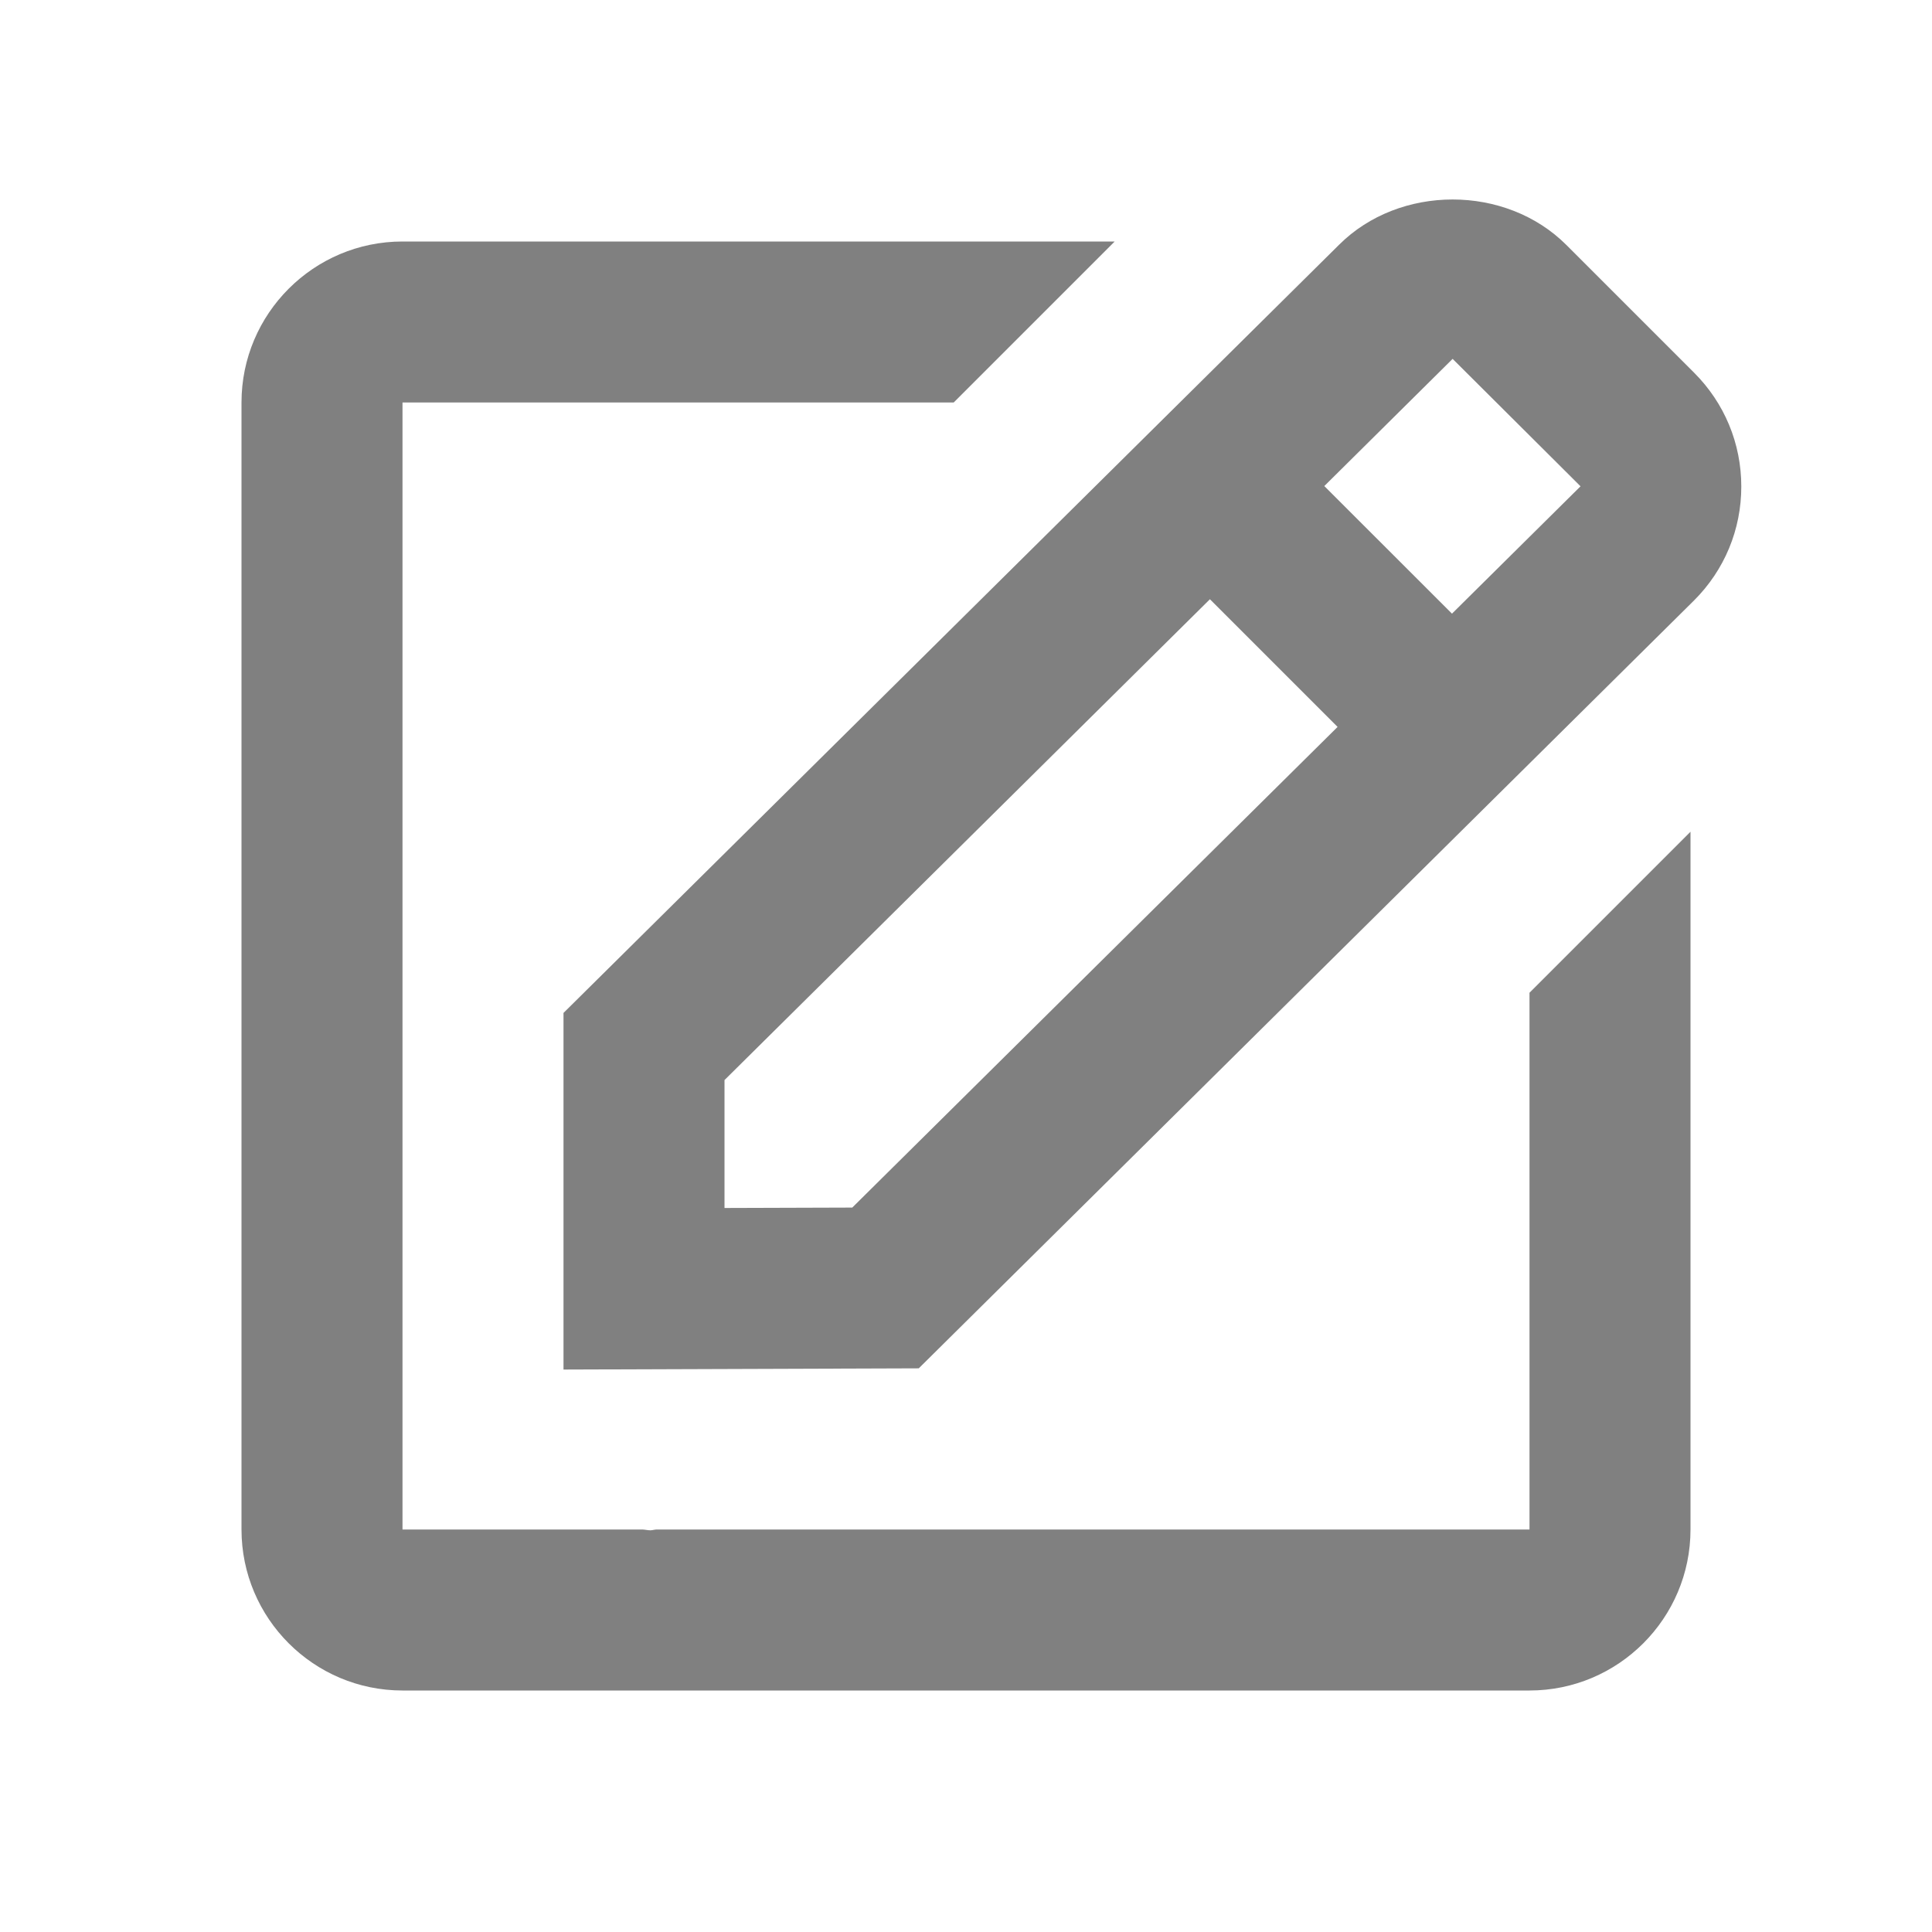
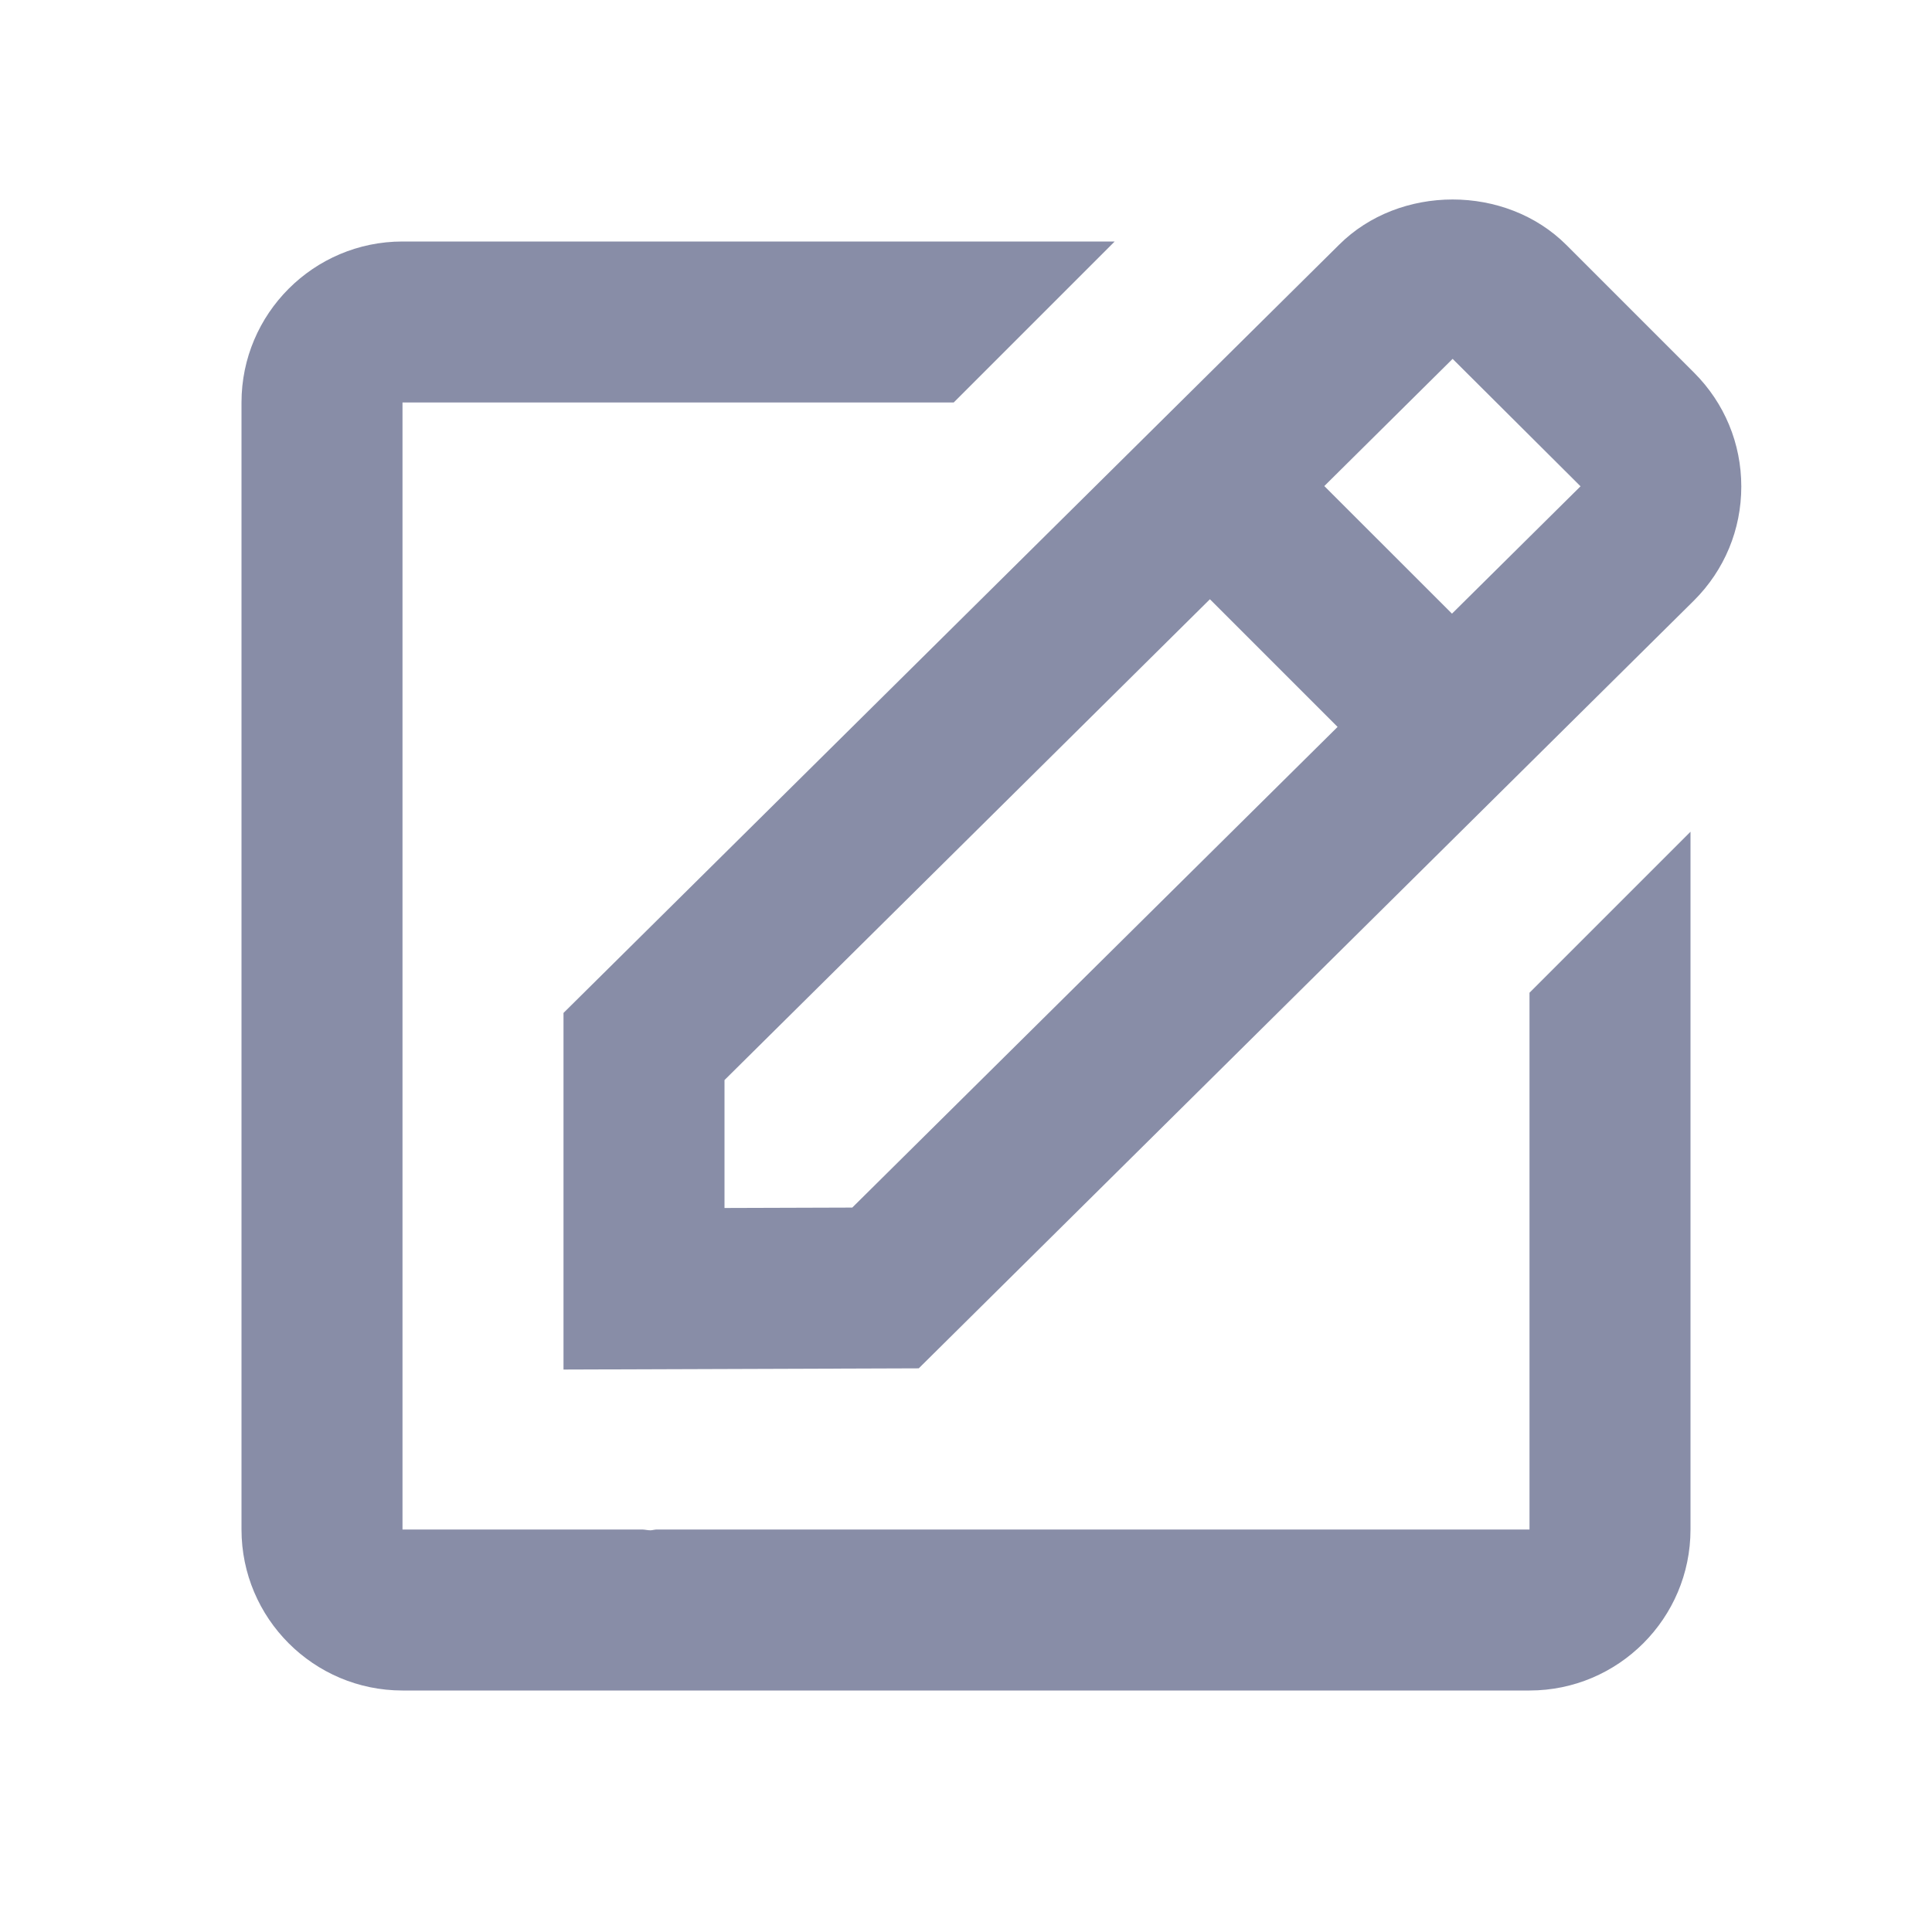
- <svg xmlns="http://www.w3.org/2000/svg" width="24" height="24" fill="grey" viewBox="0 0 24 24">
+ <svg xmlns="http://www.w3.org/2000/svg" width="24" height="24" fill="#888DA7" viewBox="0 0 24 24">
  <path d="m7 17.013 4.413-.015 9.632-9.54c.378-.378.586-.88.586-1.414s-.208-1.036-.586-1.414l-1.586-1.586c-.756-.756-2.075-.752-2.825-.003L7 12.583v4.43zM18.045 4.458l1.589 1.583-1.597 1.582-1.586-1.585 1.594-1.58zM9 13.417l6.03-5.973 1.586 1.586-6.029 5.971L9 15.006v-1.589z" />
  <path d="M5 21h14c1.103 0 2-.897 2-2v-8.668l-2 2V19H8.158c-.026 0-.053.01-.079.01-.033 0-.066-.009-.1-.01H5V5h6.847l2-2H5c-1.103 0-2 .897-2 2v14c0 1.103.897 2 2 2z" />
</svg>
